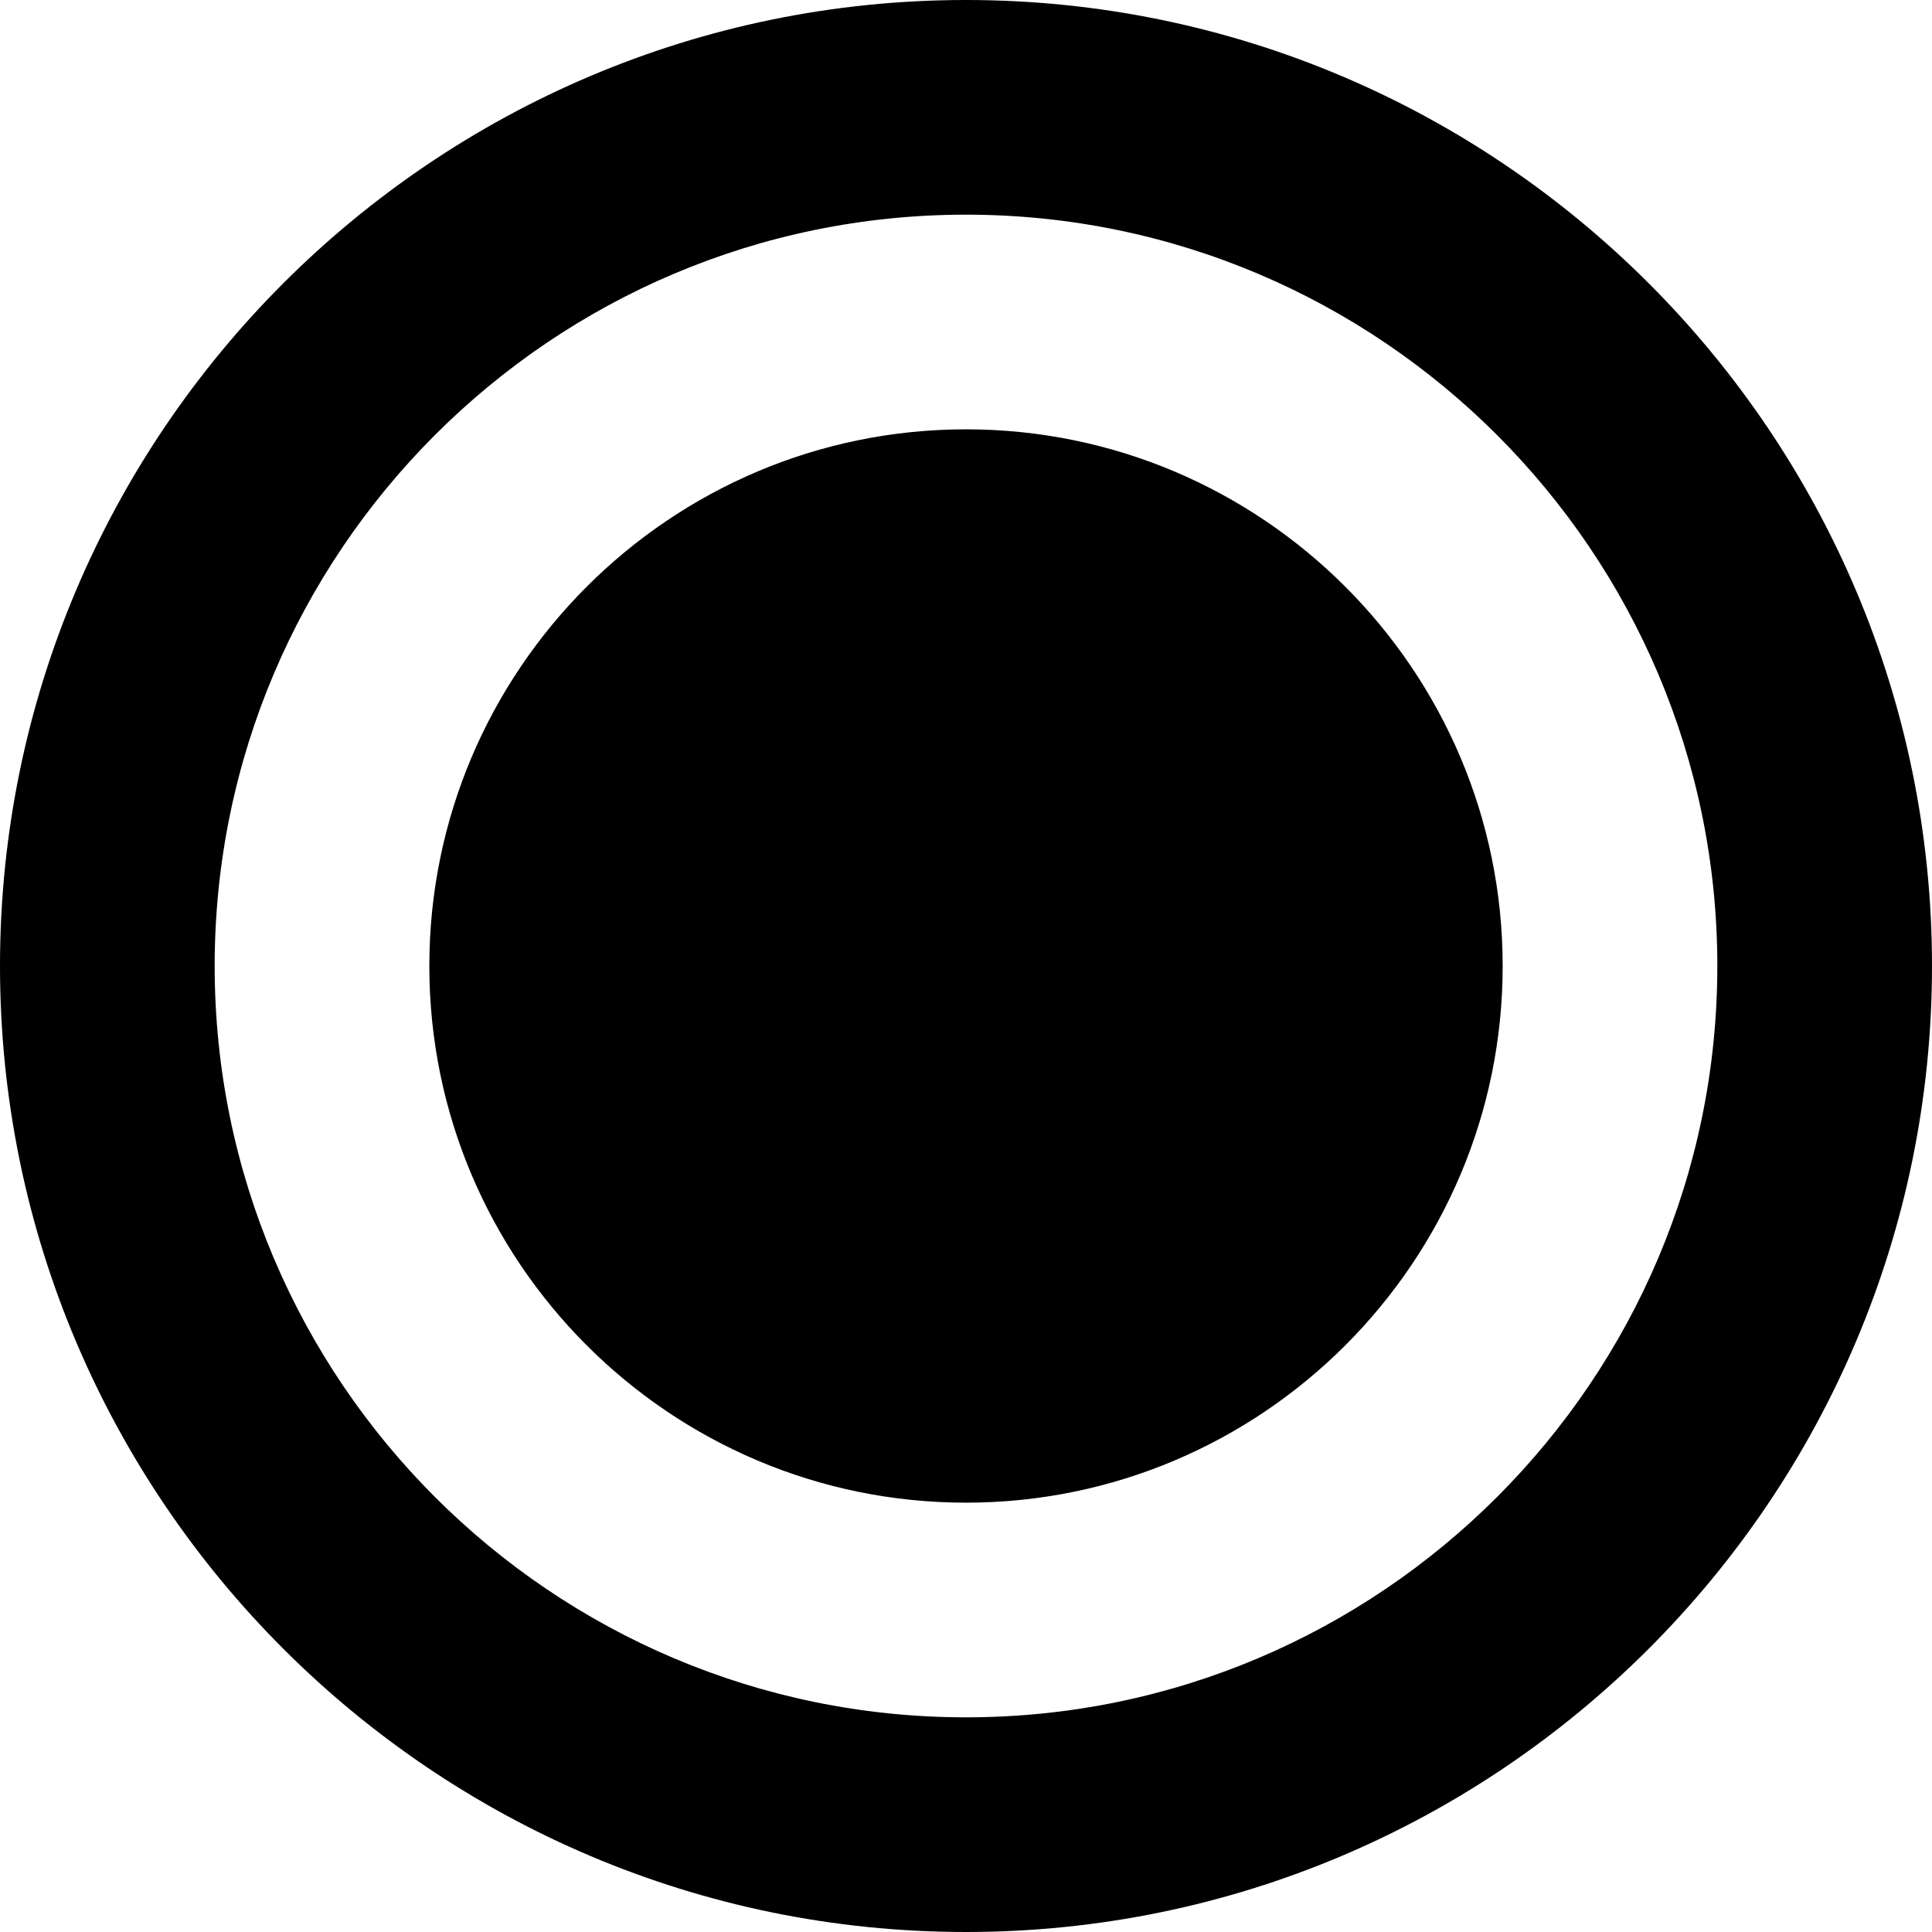
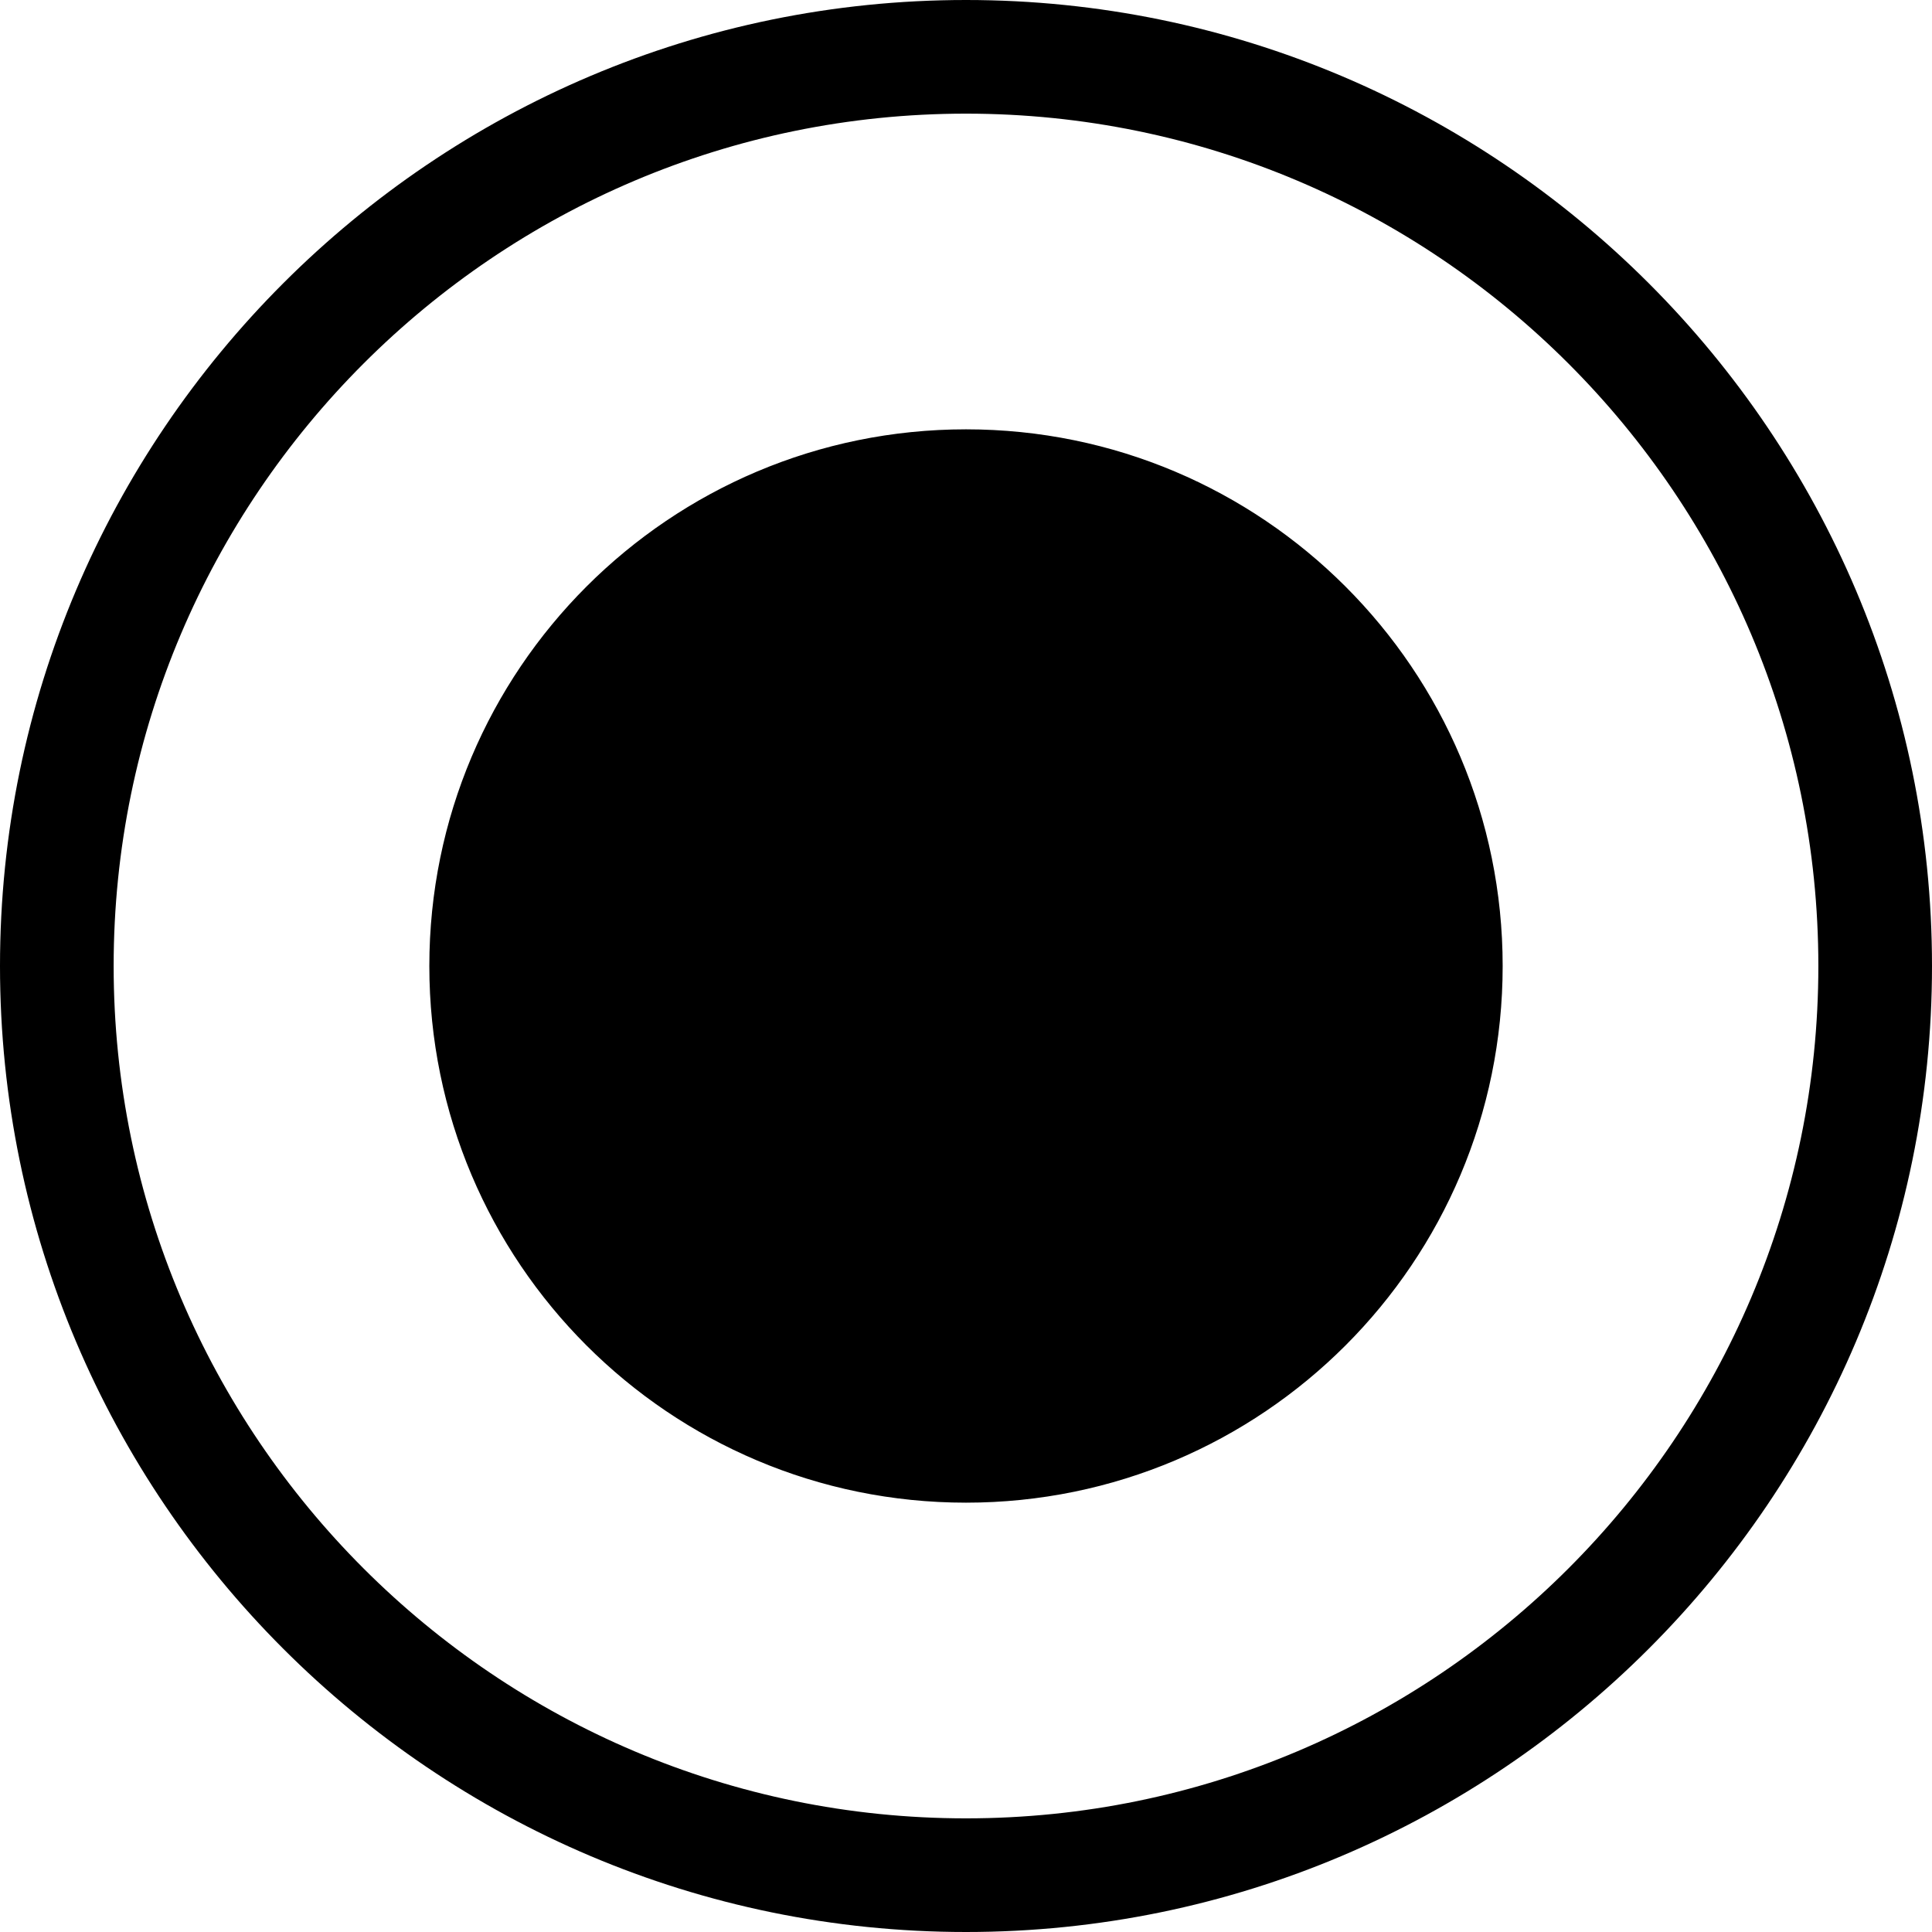
<svg xmlns="http://www.w3.org/2000/svg" viewBox="0 0 1920 1920" version="1.1">
-   <path d="M960,426.667 C665.867,426.667 426.667,666 426.667,960 C426.667,1254.133 665.867,1493.333 960,1493.333 C1254.133,1493.333 1493.333,1254.133 1493.333,960 C1493.333,666 1254.133,426.667 960,426.667 M960,1706.667 C548.267,1706.667 213.333,1371.733 213.333,960 C213.333,548.373 548.267,213.333 960,213.333 C1371.733,213.333 1706.667,548.373 1706.667,960 C1706.667,1371.733 1371.733,1706.667 960,1706.667 M960,0 C430.72,0 0,430.72 0,960 C0,1489.387 430.72,1920 960,1920 C1489.28,1920 1920,1489.387 1920,960 C1920,430.72 1489.28,0 960,0" stroke="none" stroke-width="1" fill-rule="evenodd" />
+   <path d="M960,0 C1489.36,0 1920,430.645 1920,960 C1920,1489.36 1489.36,1920 960,1920 C430.645,1920 0,1489.36 0,960 C0,430.645 430.645,0 960,0 Z M960,112.941 C492.875,112.941 112.941,492.875 112.941,960 C112.941,1427.12 492.875,1807.06 960,1807.06 C1427.12,1807.06 1807.06,1427.12 1807.06,960 C1807.06,492.875 1427.12,112.941 960,112.941 Z M960,426.667 C1254.55,426.667 1493.33,665.448 1493.33,960 C1493.33,1254.55 1254.55,1493.33 960,1493.33 C665.448,1493.33 426.667,1254.55 426.667,960 C426.667,665.448 665.448,426.667 960,426.667 Z" stroke="none" stroke-width="1" fill-rule="evenodd" />
</svg>
